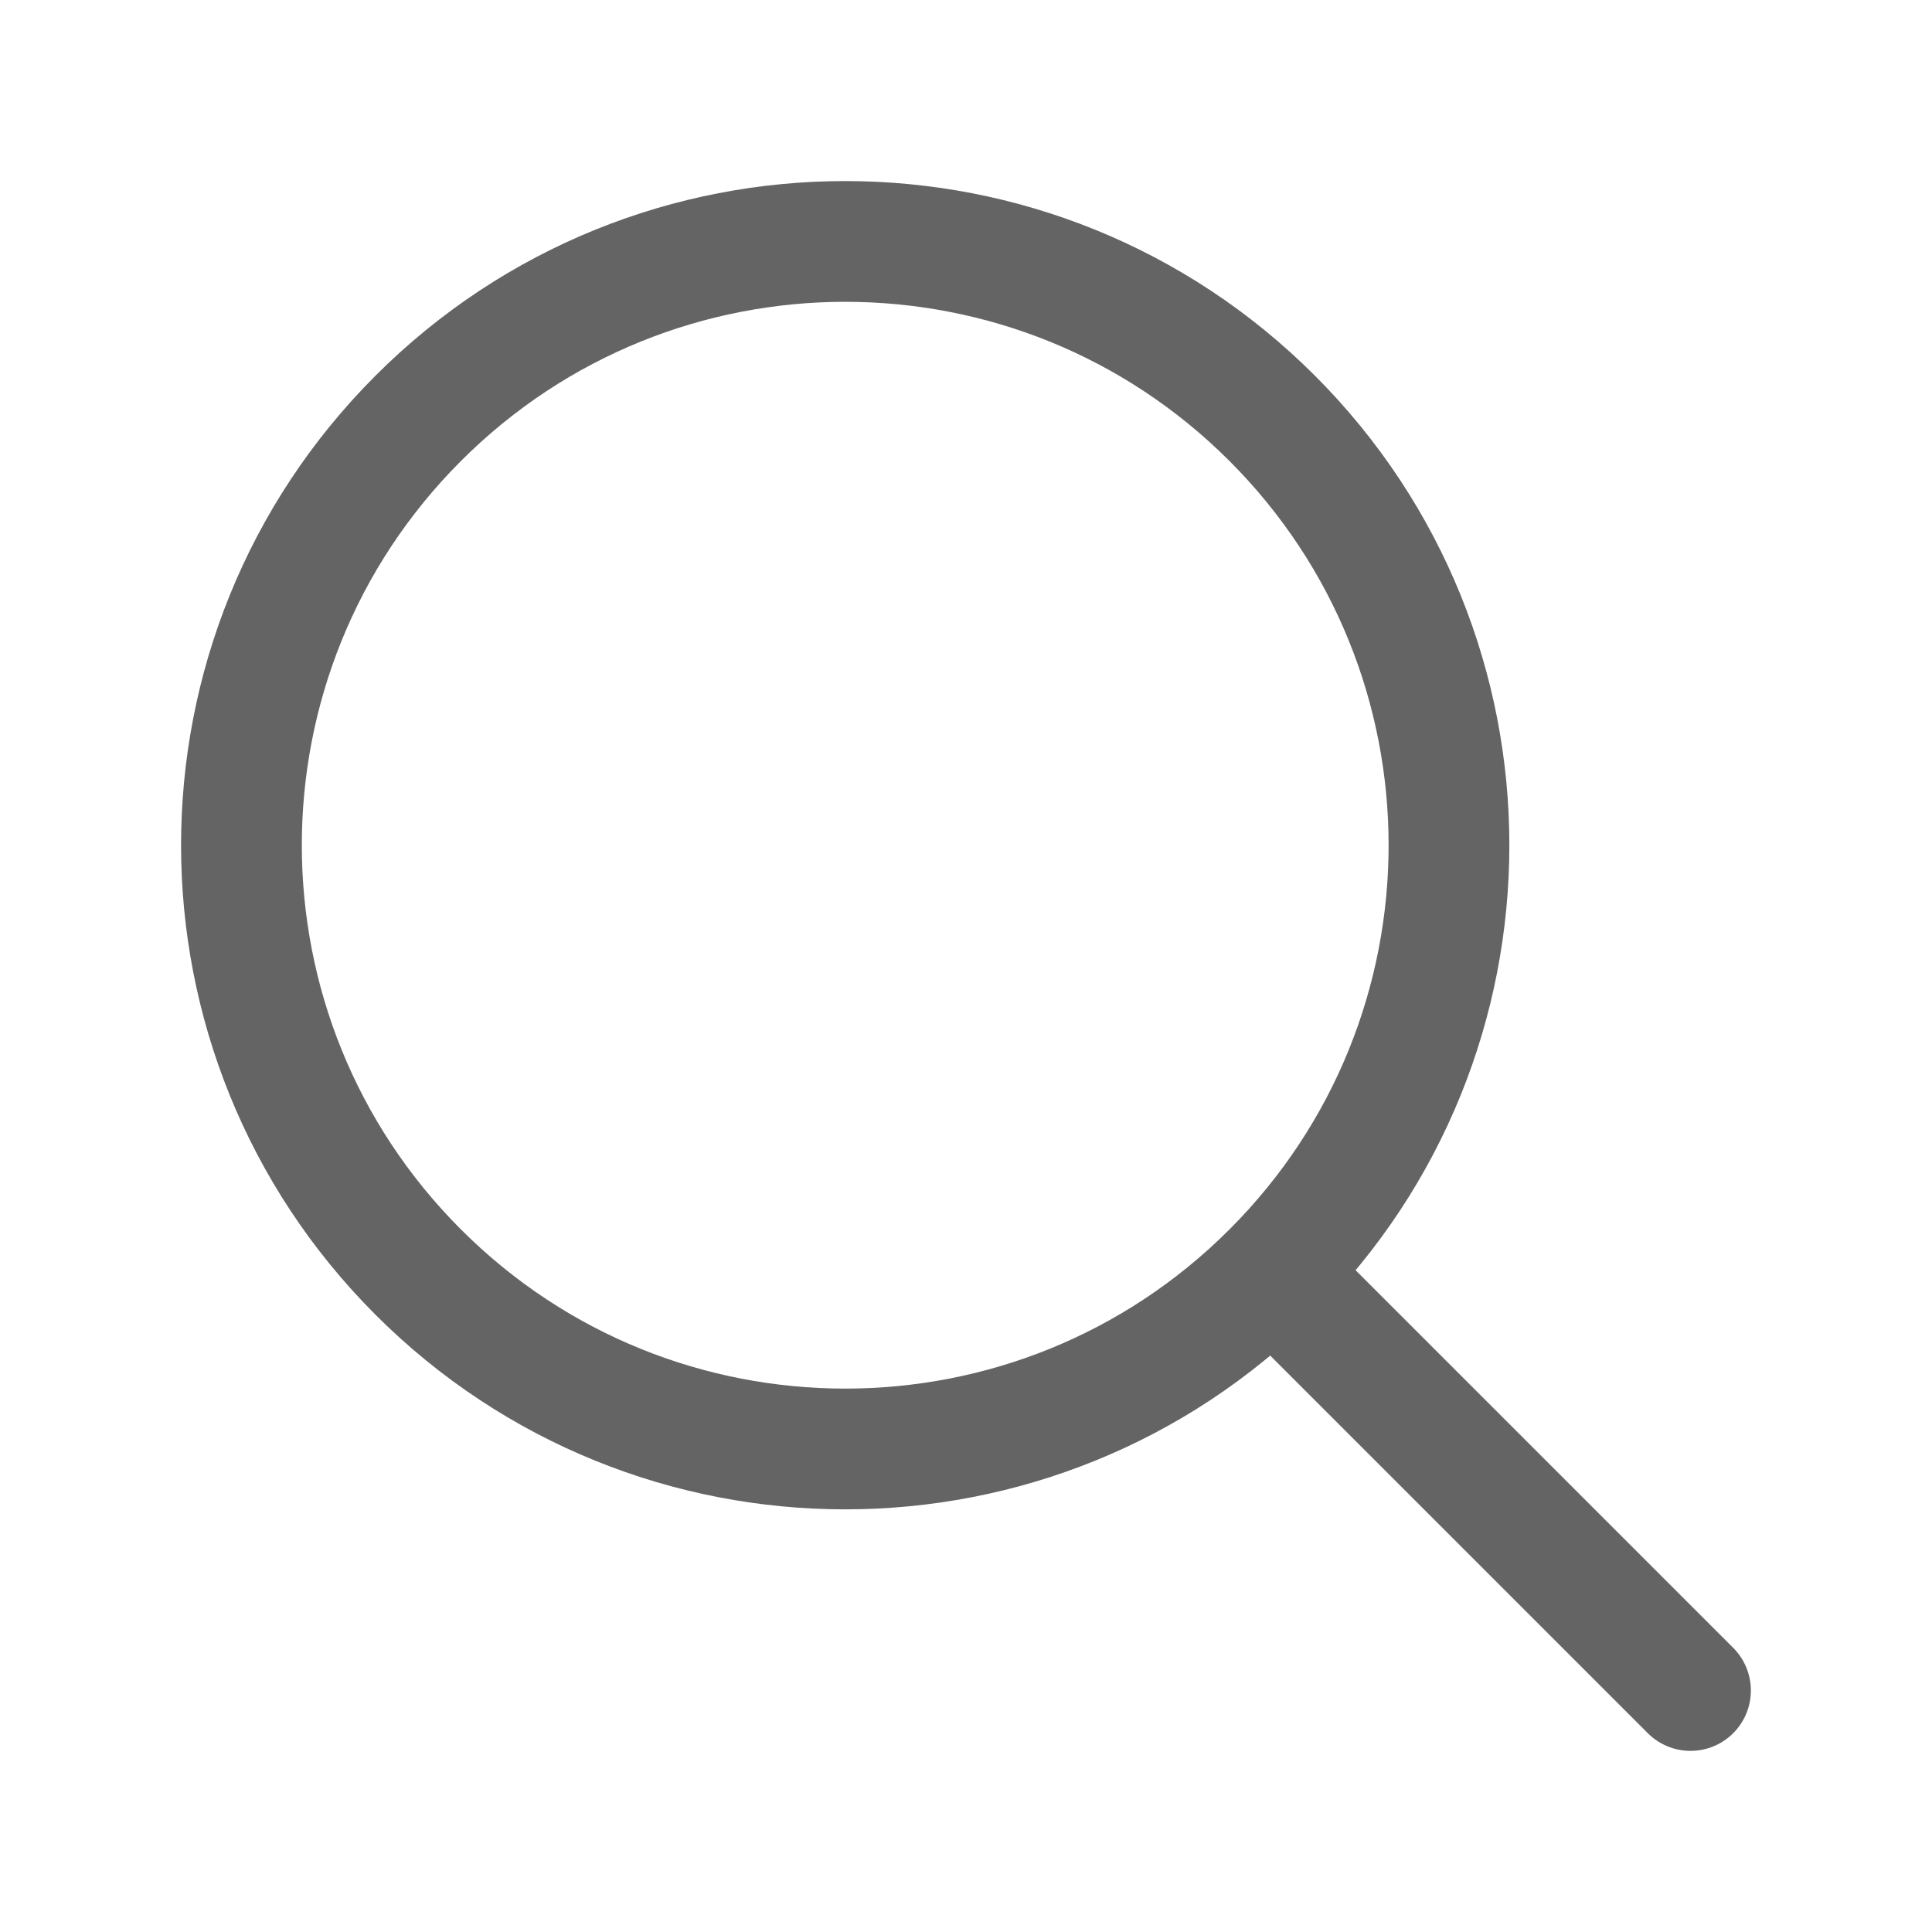
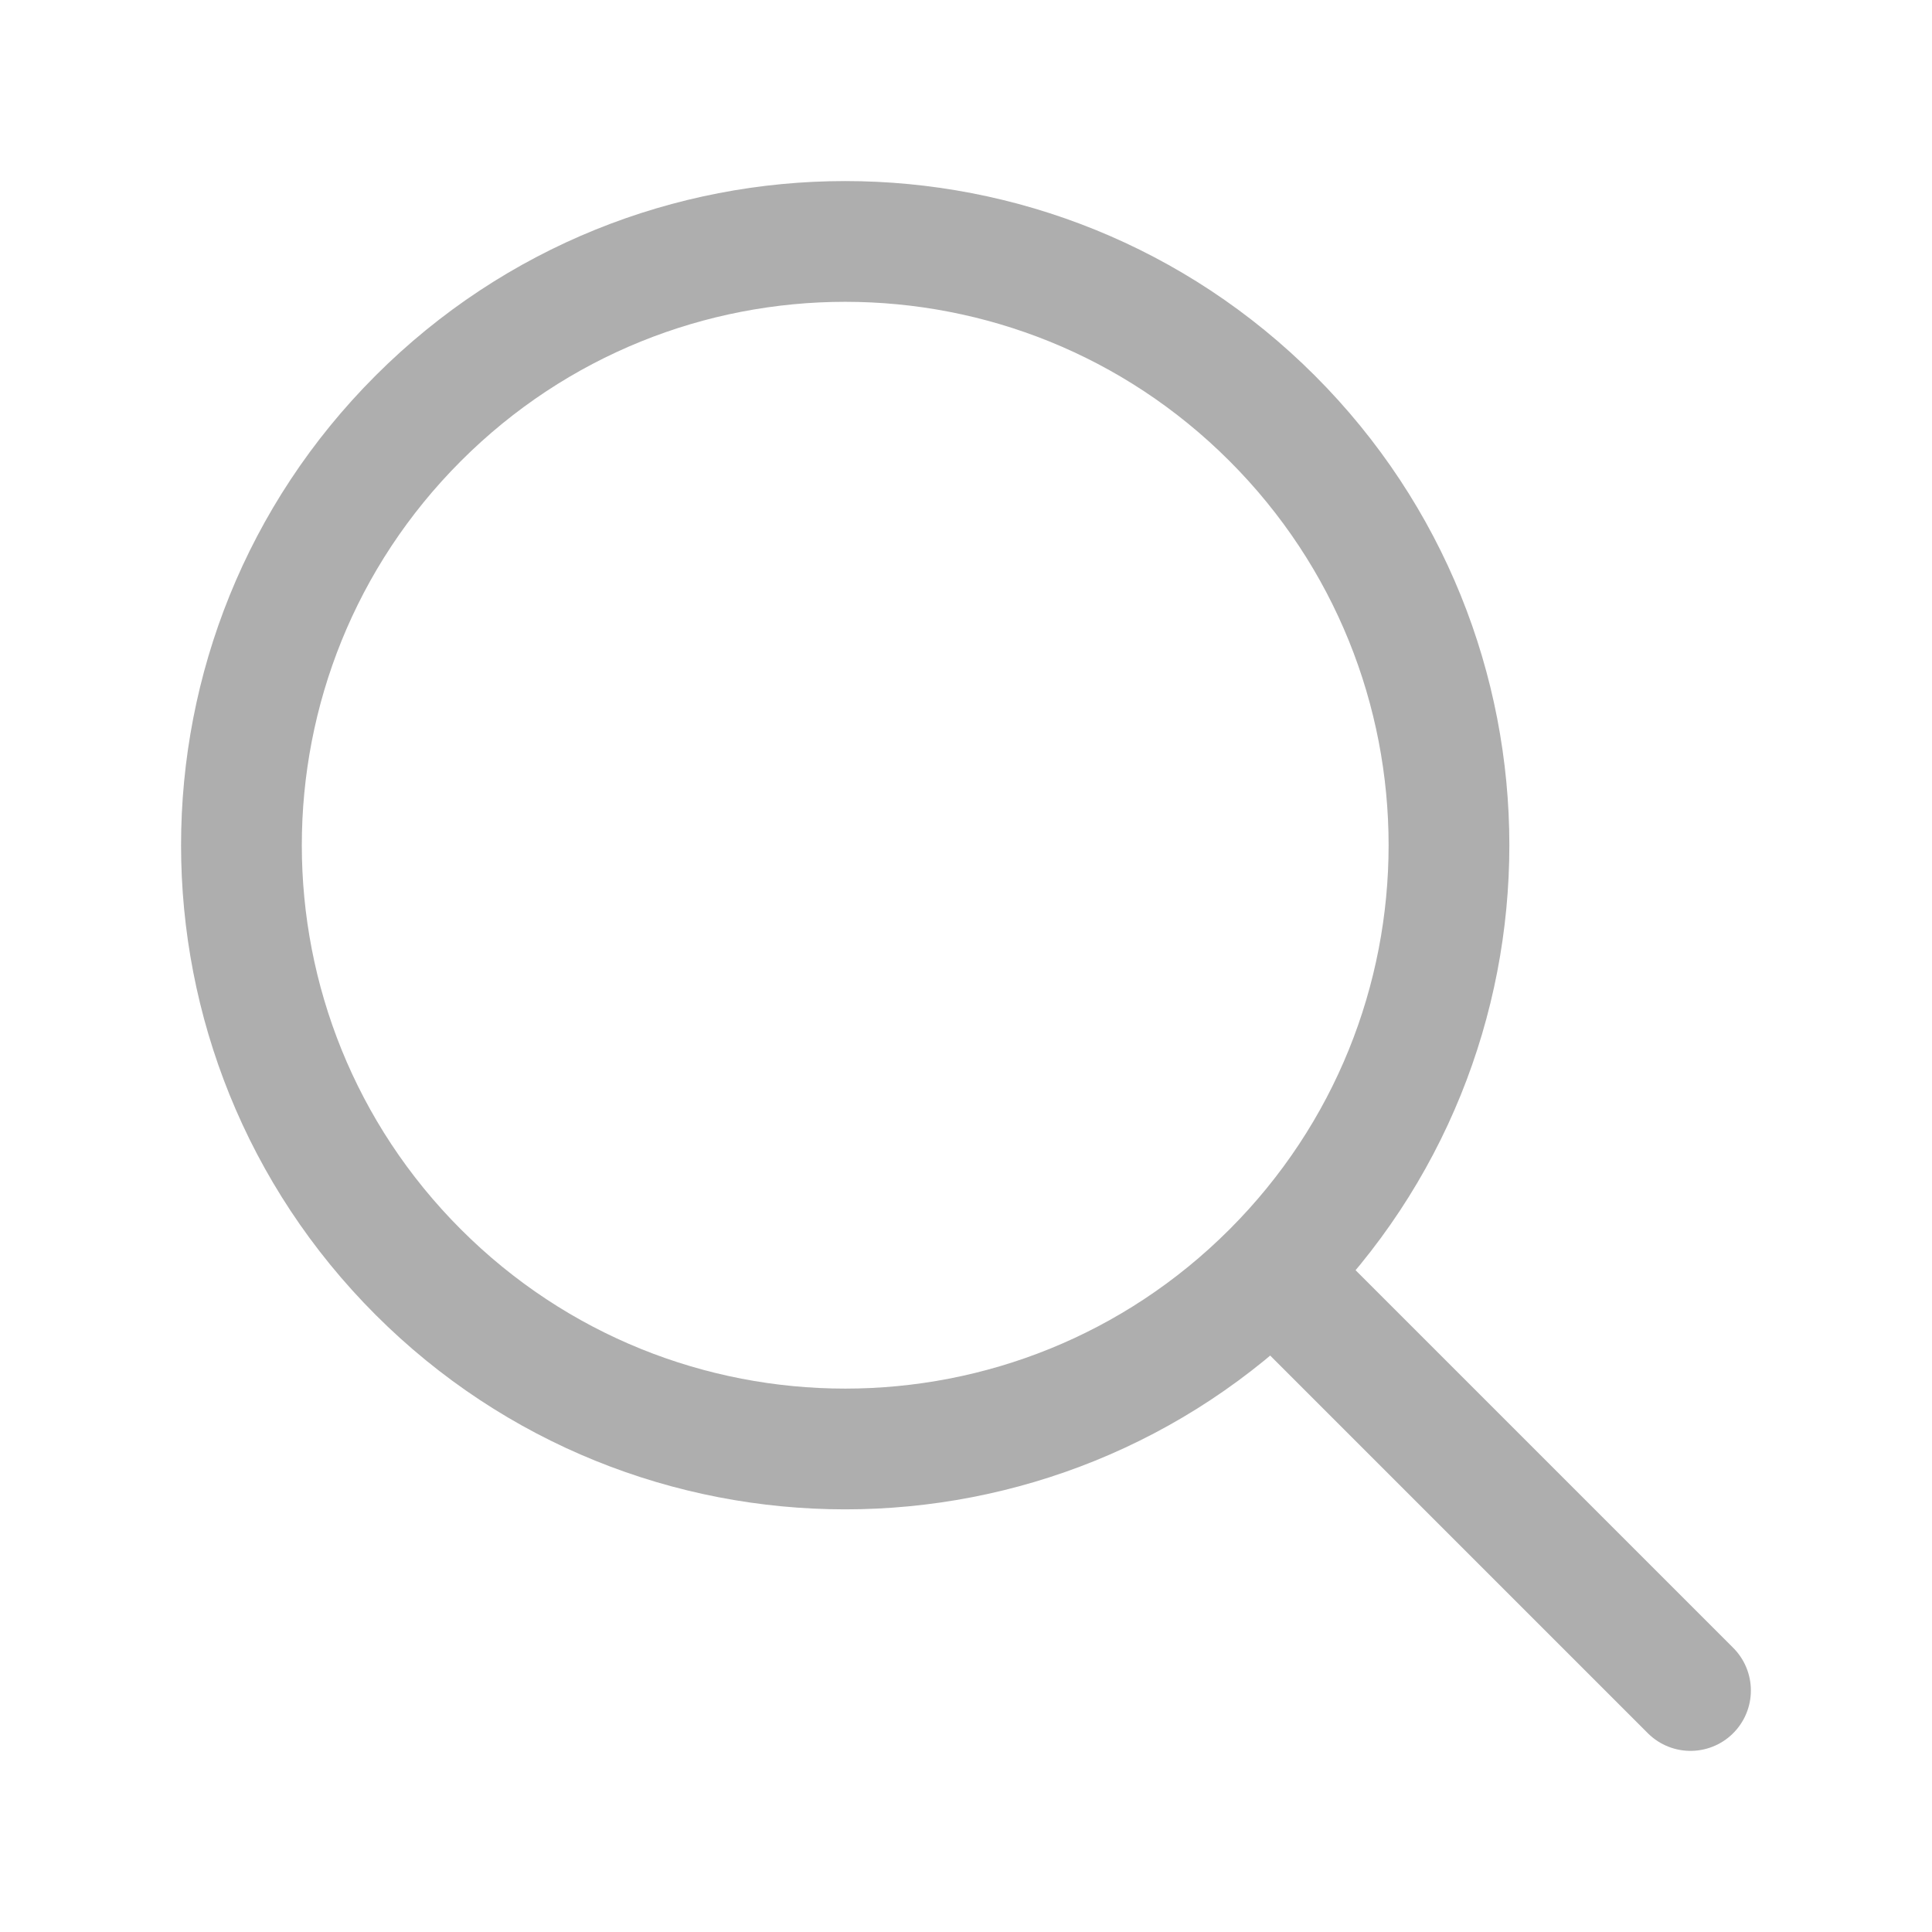
- <svg xmlns="http://www.w3.org/2000/svg" fill="none" viewBox="0 0 24 24" stroke-width="1.5" stroke="#646464" class="w-6 h-6">
+ <svg xmlns="http://www.w3.org/2000/svg" fill="none" viewBox="0 0 24 24" stroke-width="1.5" stroke="#aeaeae" class="w-6 h-6">
  <path stroke-linecap="round" stroke-linejoin="round" d="M21 21l-5.197-5.197m0 0A7.5 7.5 0 105.196 5.196a7.5 7.5 0 0010.607 10.607z" />
</svg>
